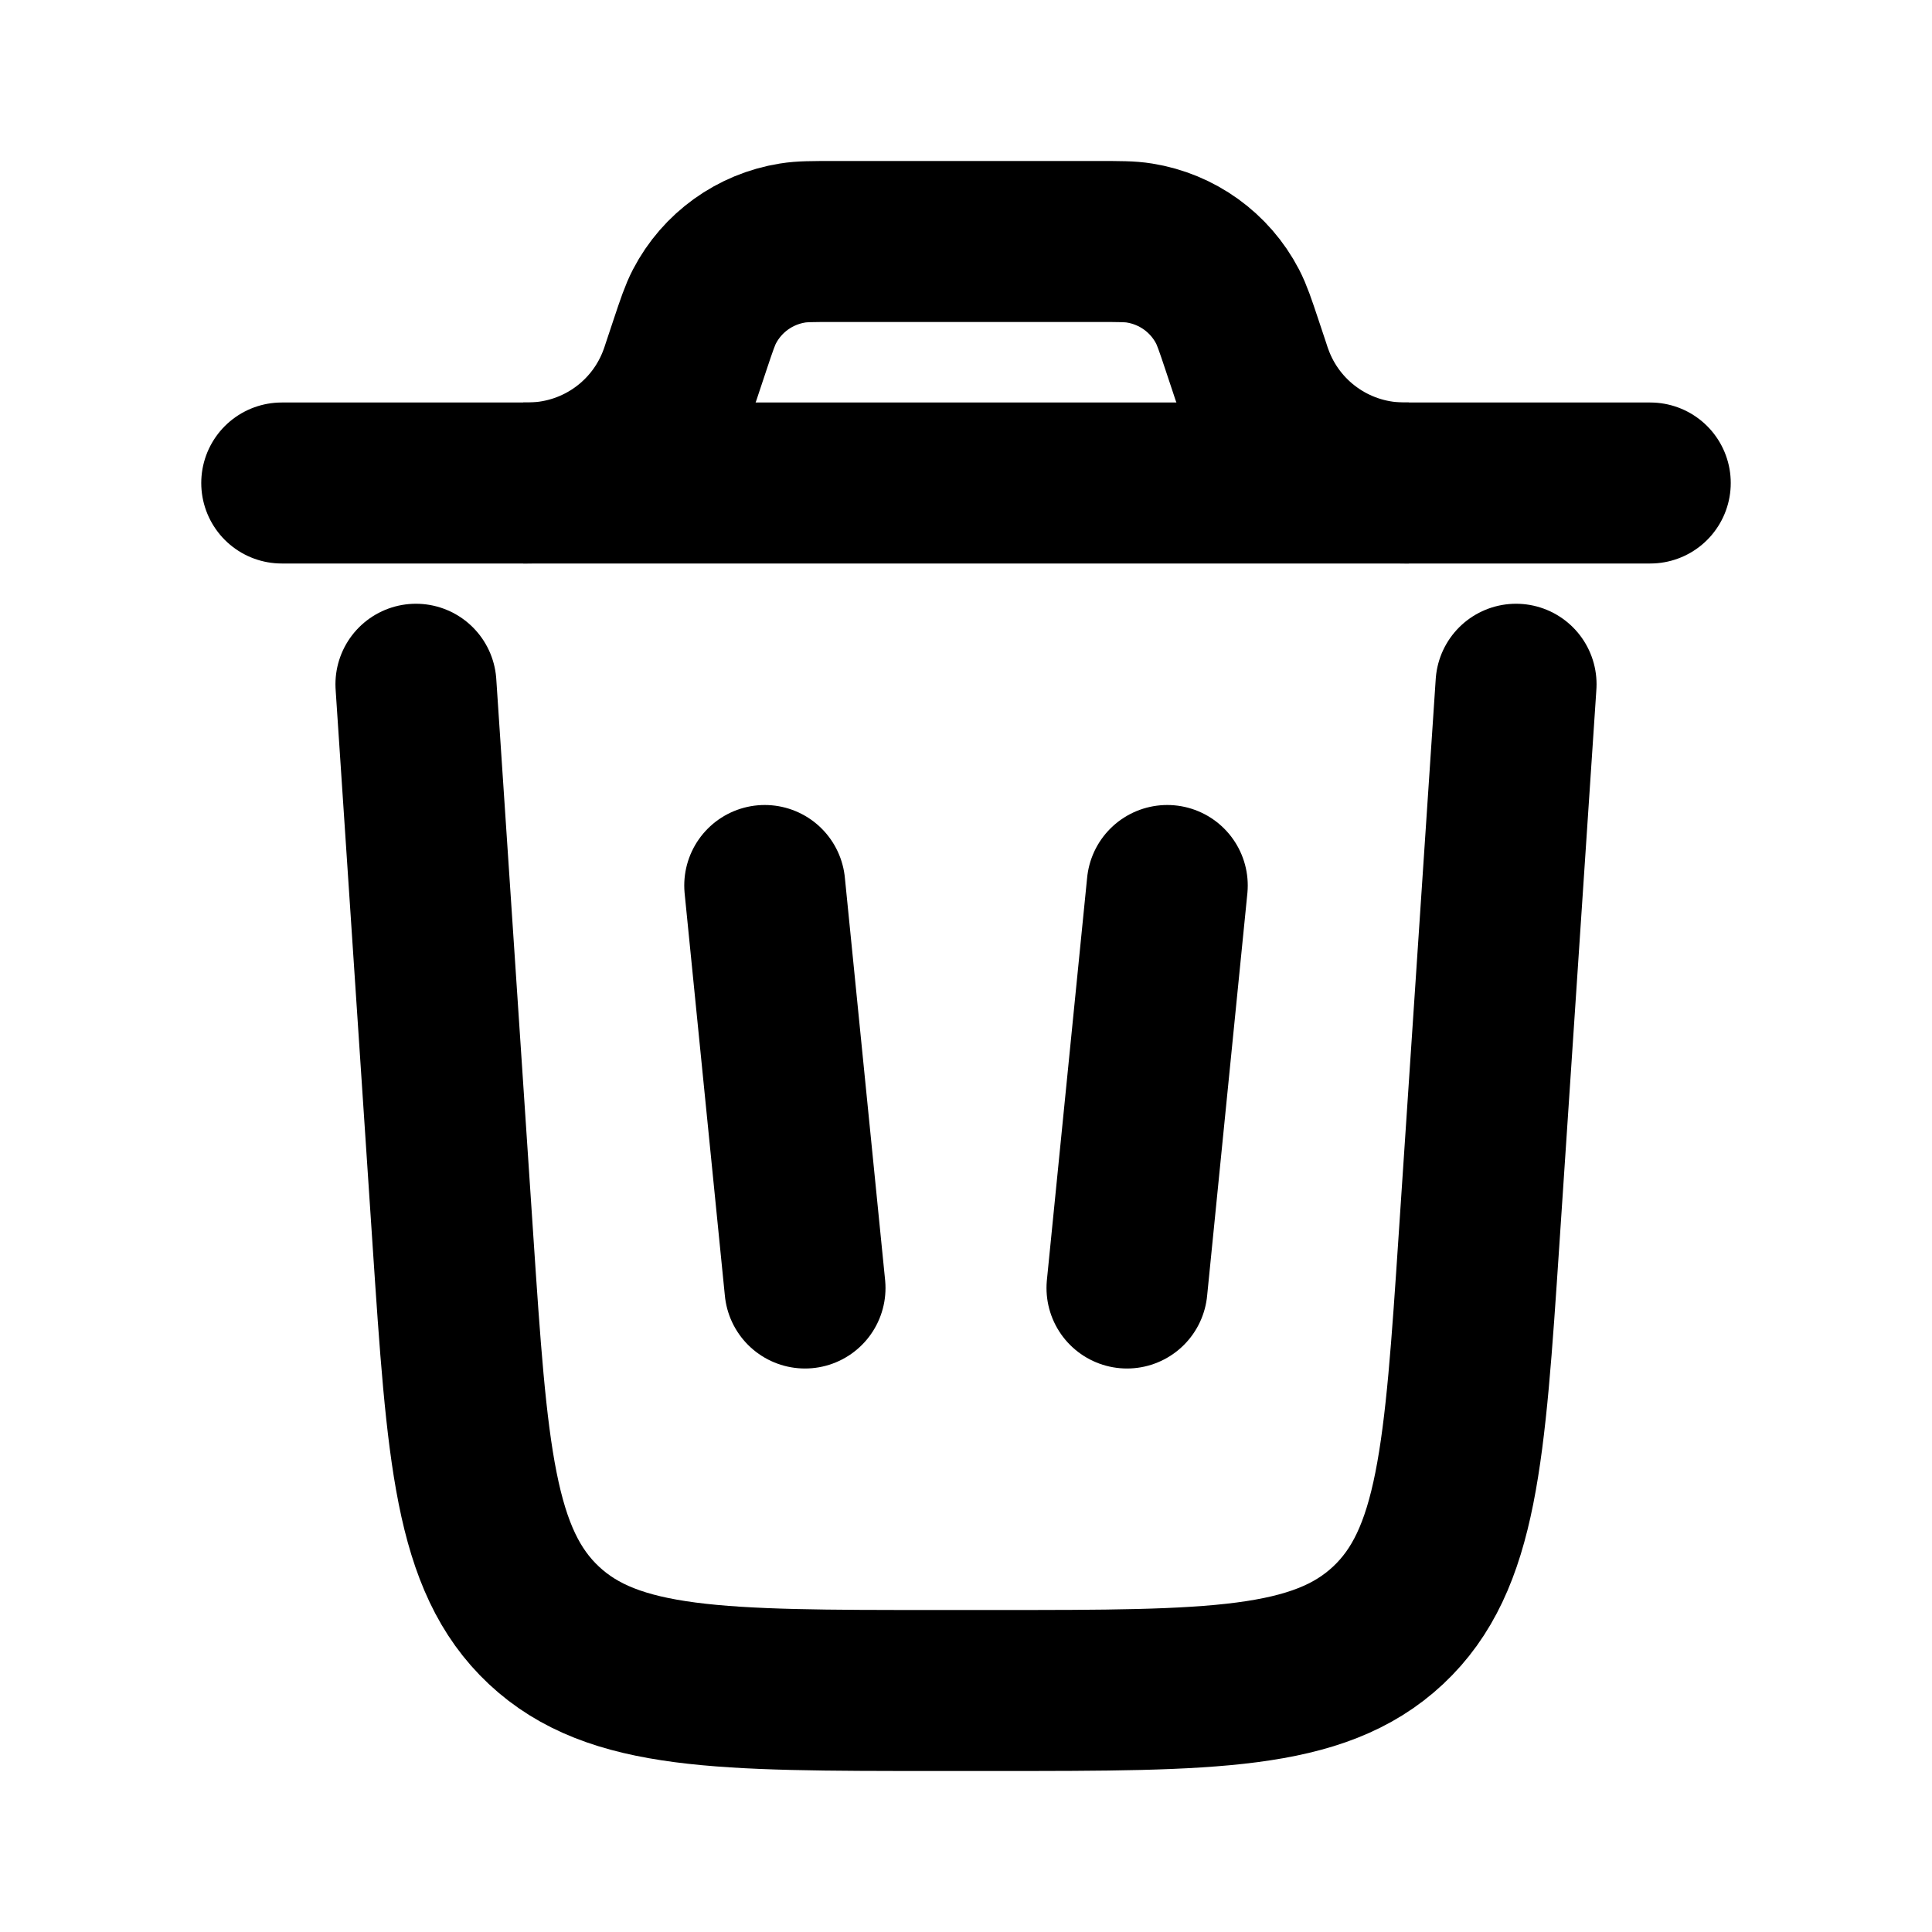
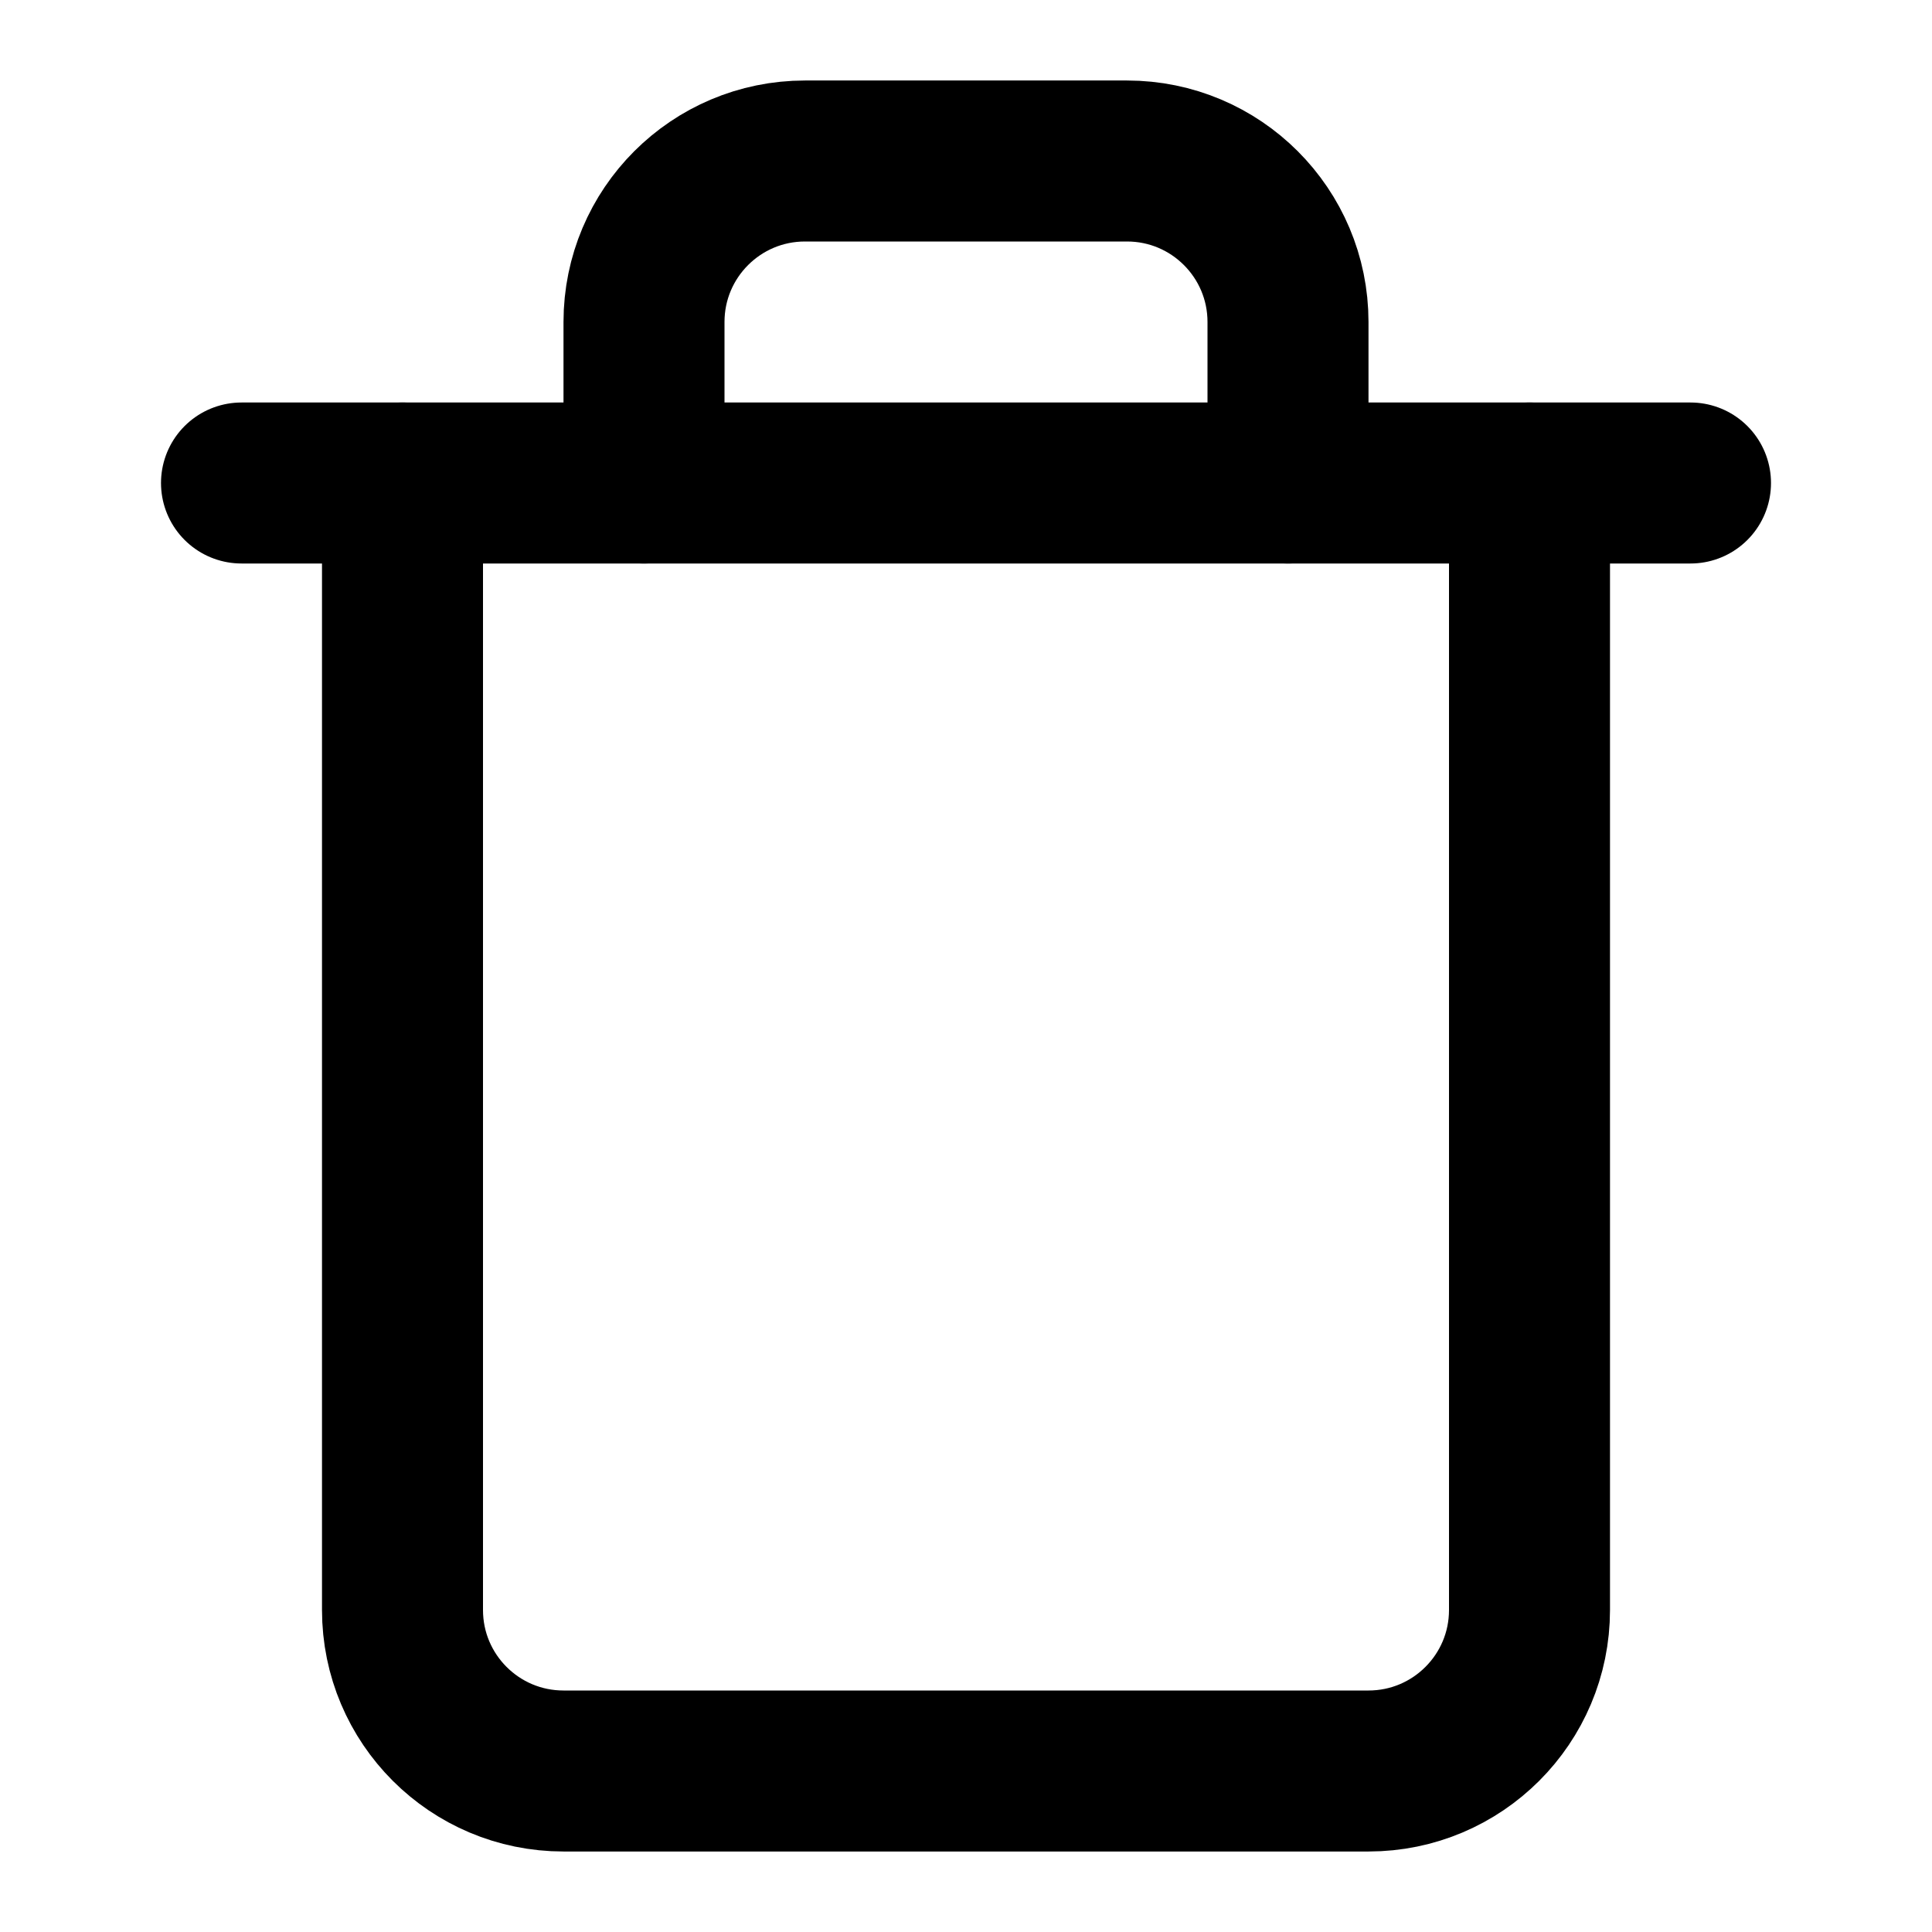
- <svg xmlns="http://www.w3.org/2000/svg" viewBox="0 0 24 24" fill="none">
-   <g id="SVGRepo_bgCarrier" stroke-width="0" />
-   <g id="SVGRepo_tracerCarrier" stroke-linecap="round" stroke-linejoin="round" />
-   <g id="SVGRepo_iconCarrier">
-     <path d="M20.5 6H3.5" stroke="#000000" stroke-width="2" stroke-linecap="round" />
-     <path d="M18.833 8.5L18.373 15.399C18.196 18.054 18.108 19.381 17.243 20.191C16.378 21 15.047 21 12.386 21H11.613C8.952 21 7.622 21 6.757 20.191C5.892 19.381 5.803 18.054 5.626 15.399L5.167 8.5" stroke="#000000" stroke-width="2" stroke-linecap="round" />
-     <path d="M9.5 11L10 16" stroke="#000000" stroke-width="2" stroke-linecap="round" />
-     <path d="M14.5 11L14 16" stroke="#000000" stroke-width="2" stroke-linecap="round" />
-     <path d="M6.5 6C6.556 6 6.584 6 6.609 5.999C7.433 5.978 8.159 5.455 8.439 4.68C8.448 4.656 8.457 4.63 8.474 4.577L8.571 4.286C8.654 4.037 8.696 3.913 8.751 3.807C8.97 3.386 9.376 3.094 9.845 3.019C9.962 3 10.093 3 10.355 3H13.645C13.907 3 14.038 3 14.155 3.019C14.624 3.094 15.03 3.386 15.249 3.807C15.304 3.913 15.346 4.037 15.429 4.286L15.526 4.577C15.543 4.63 15.552 4.657 15.561 4.68C15.841 5.455 16.567 5.978 17.391 5.999C17.416 6 17.444 6 17.5 6" stroke="#000000" stroke-width="2" />
-   </g>
+ <svg xmlns="http://www.w3.org/2000/svg" width="24" height="24" viewBox="0 0 24 24" fill="none" stroke="currentColor" stroke-width="2" stroke-linecap="round" stroke-linejoin="round">
+   <path d="M19 6v14a2 2 0 0 1-2 2H7a2 2 0 0 1-2-2V6" />
+   <path d="M3 6h18" />
+   <path d="M8 6V4a2 2 0 0 1 2-2h4a2 2 0 0 1 2 2v2" />
</svg>
